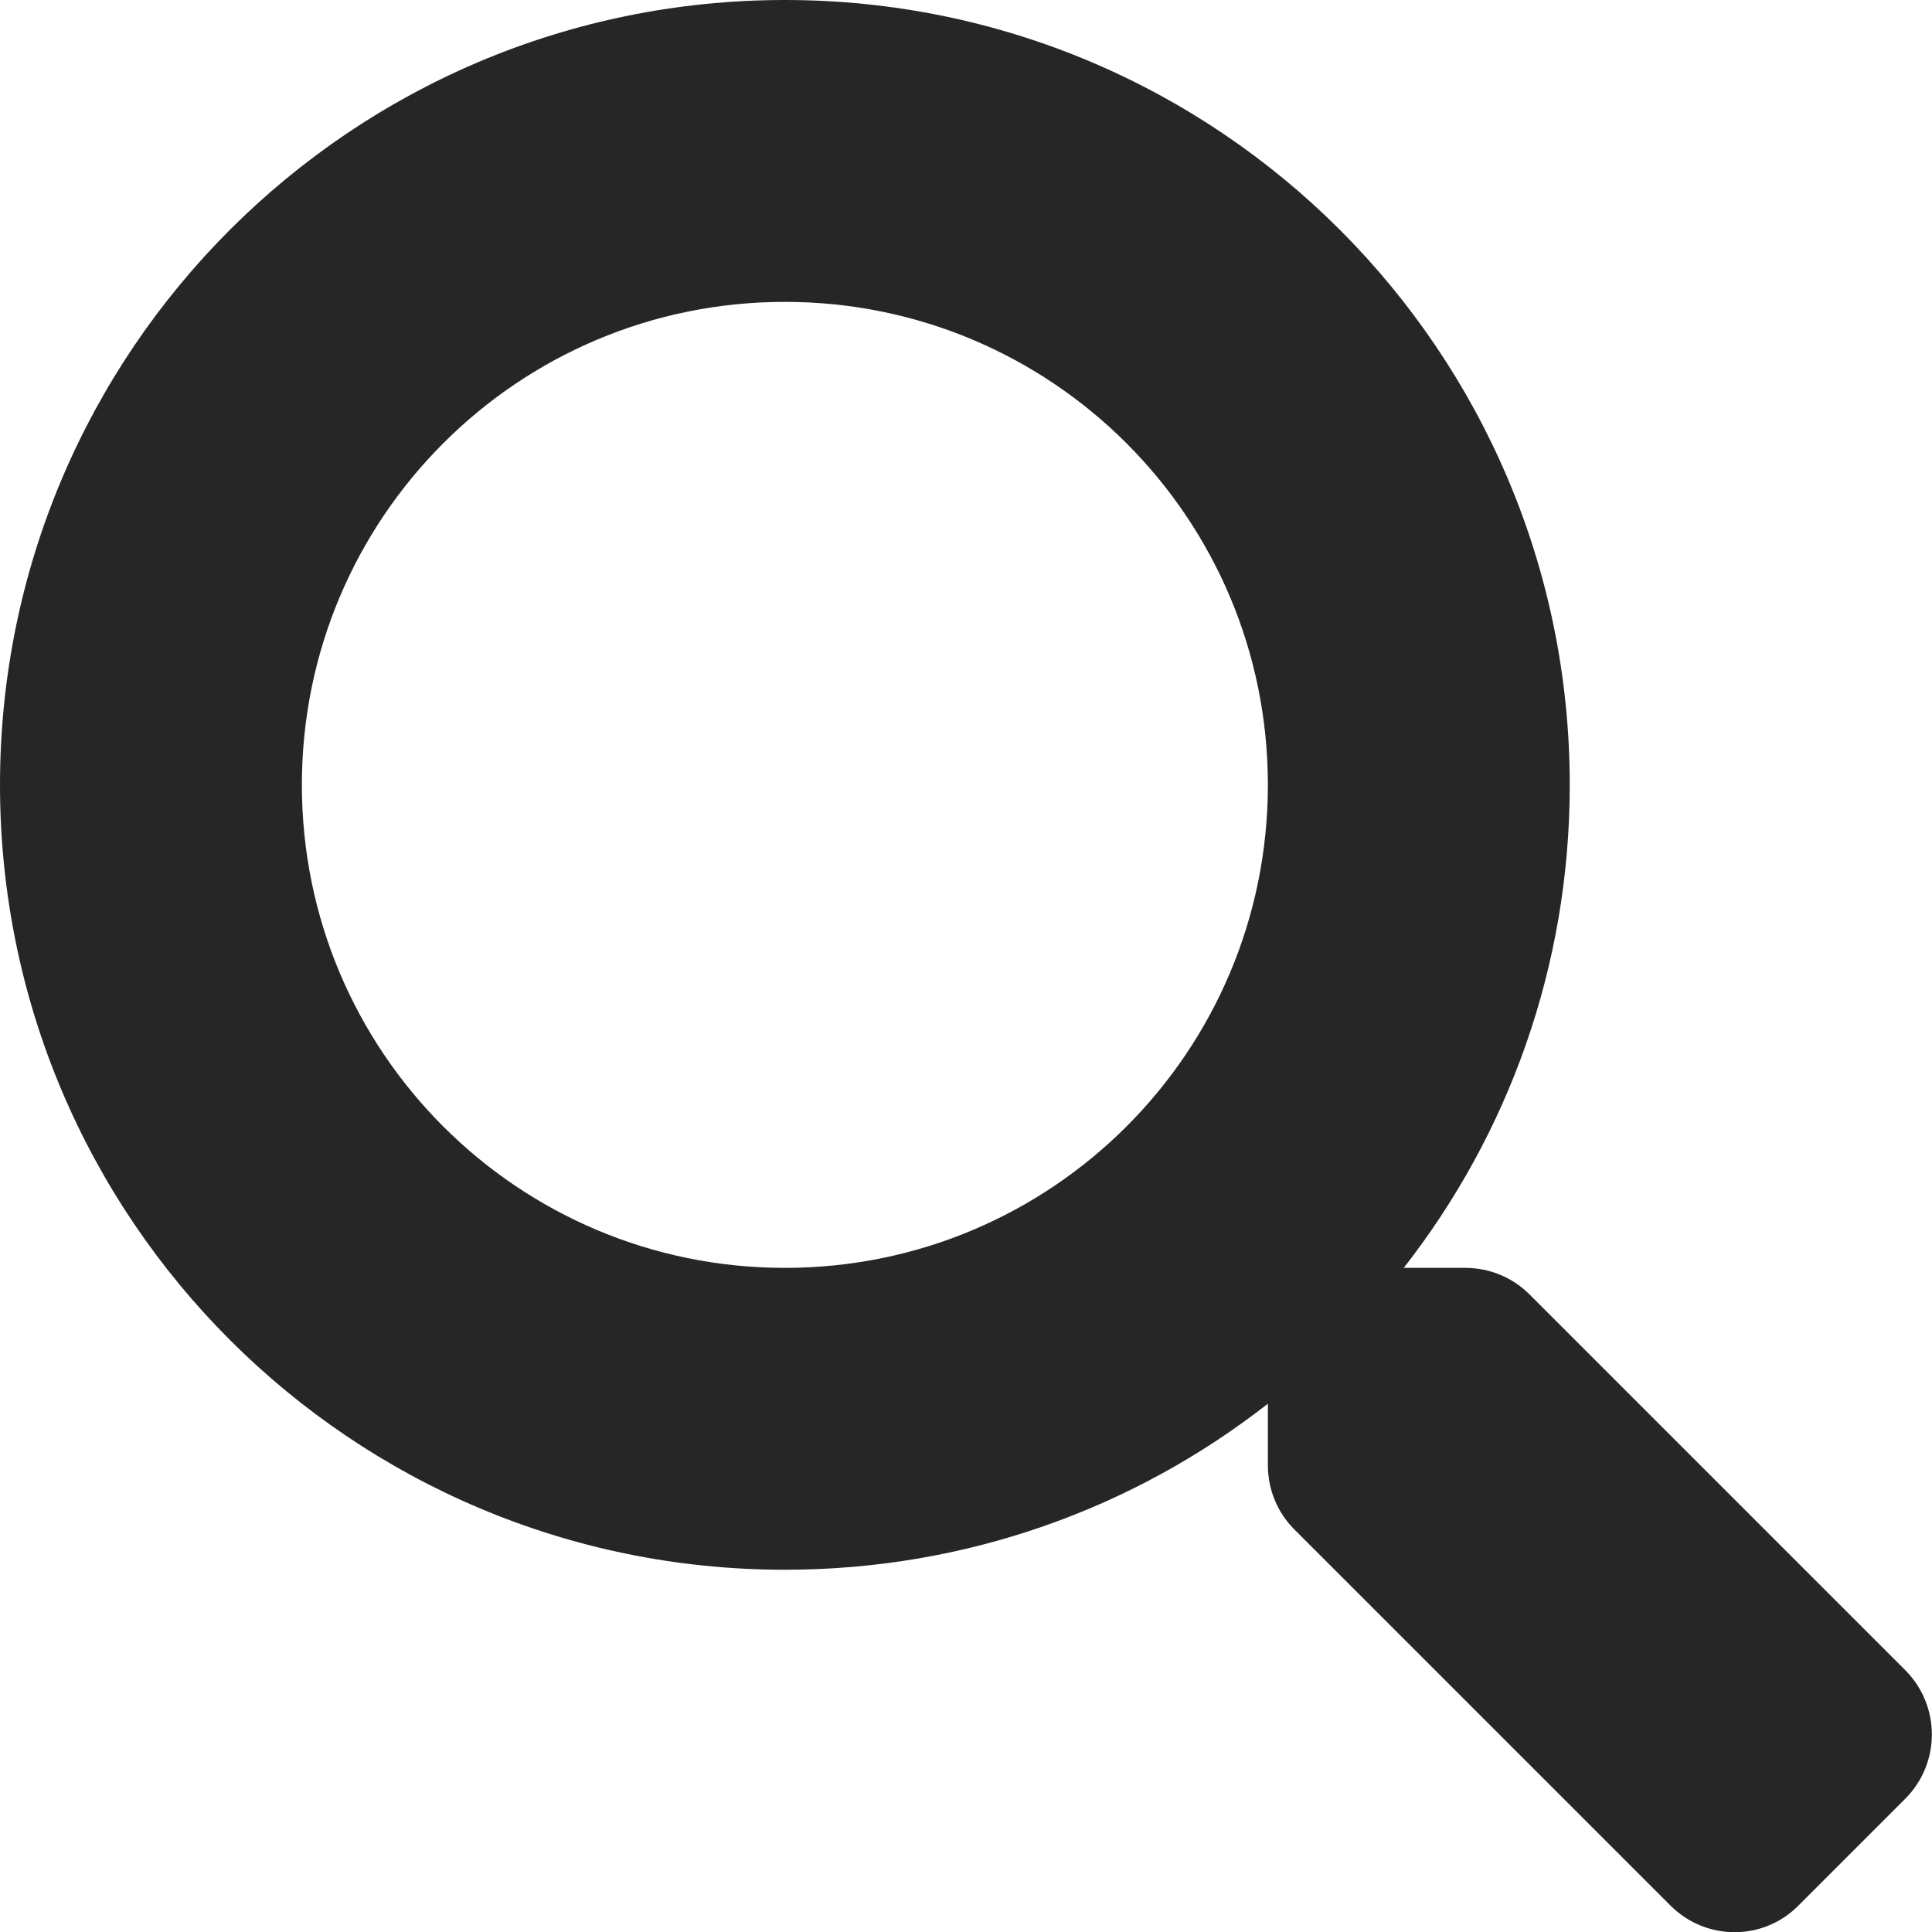
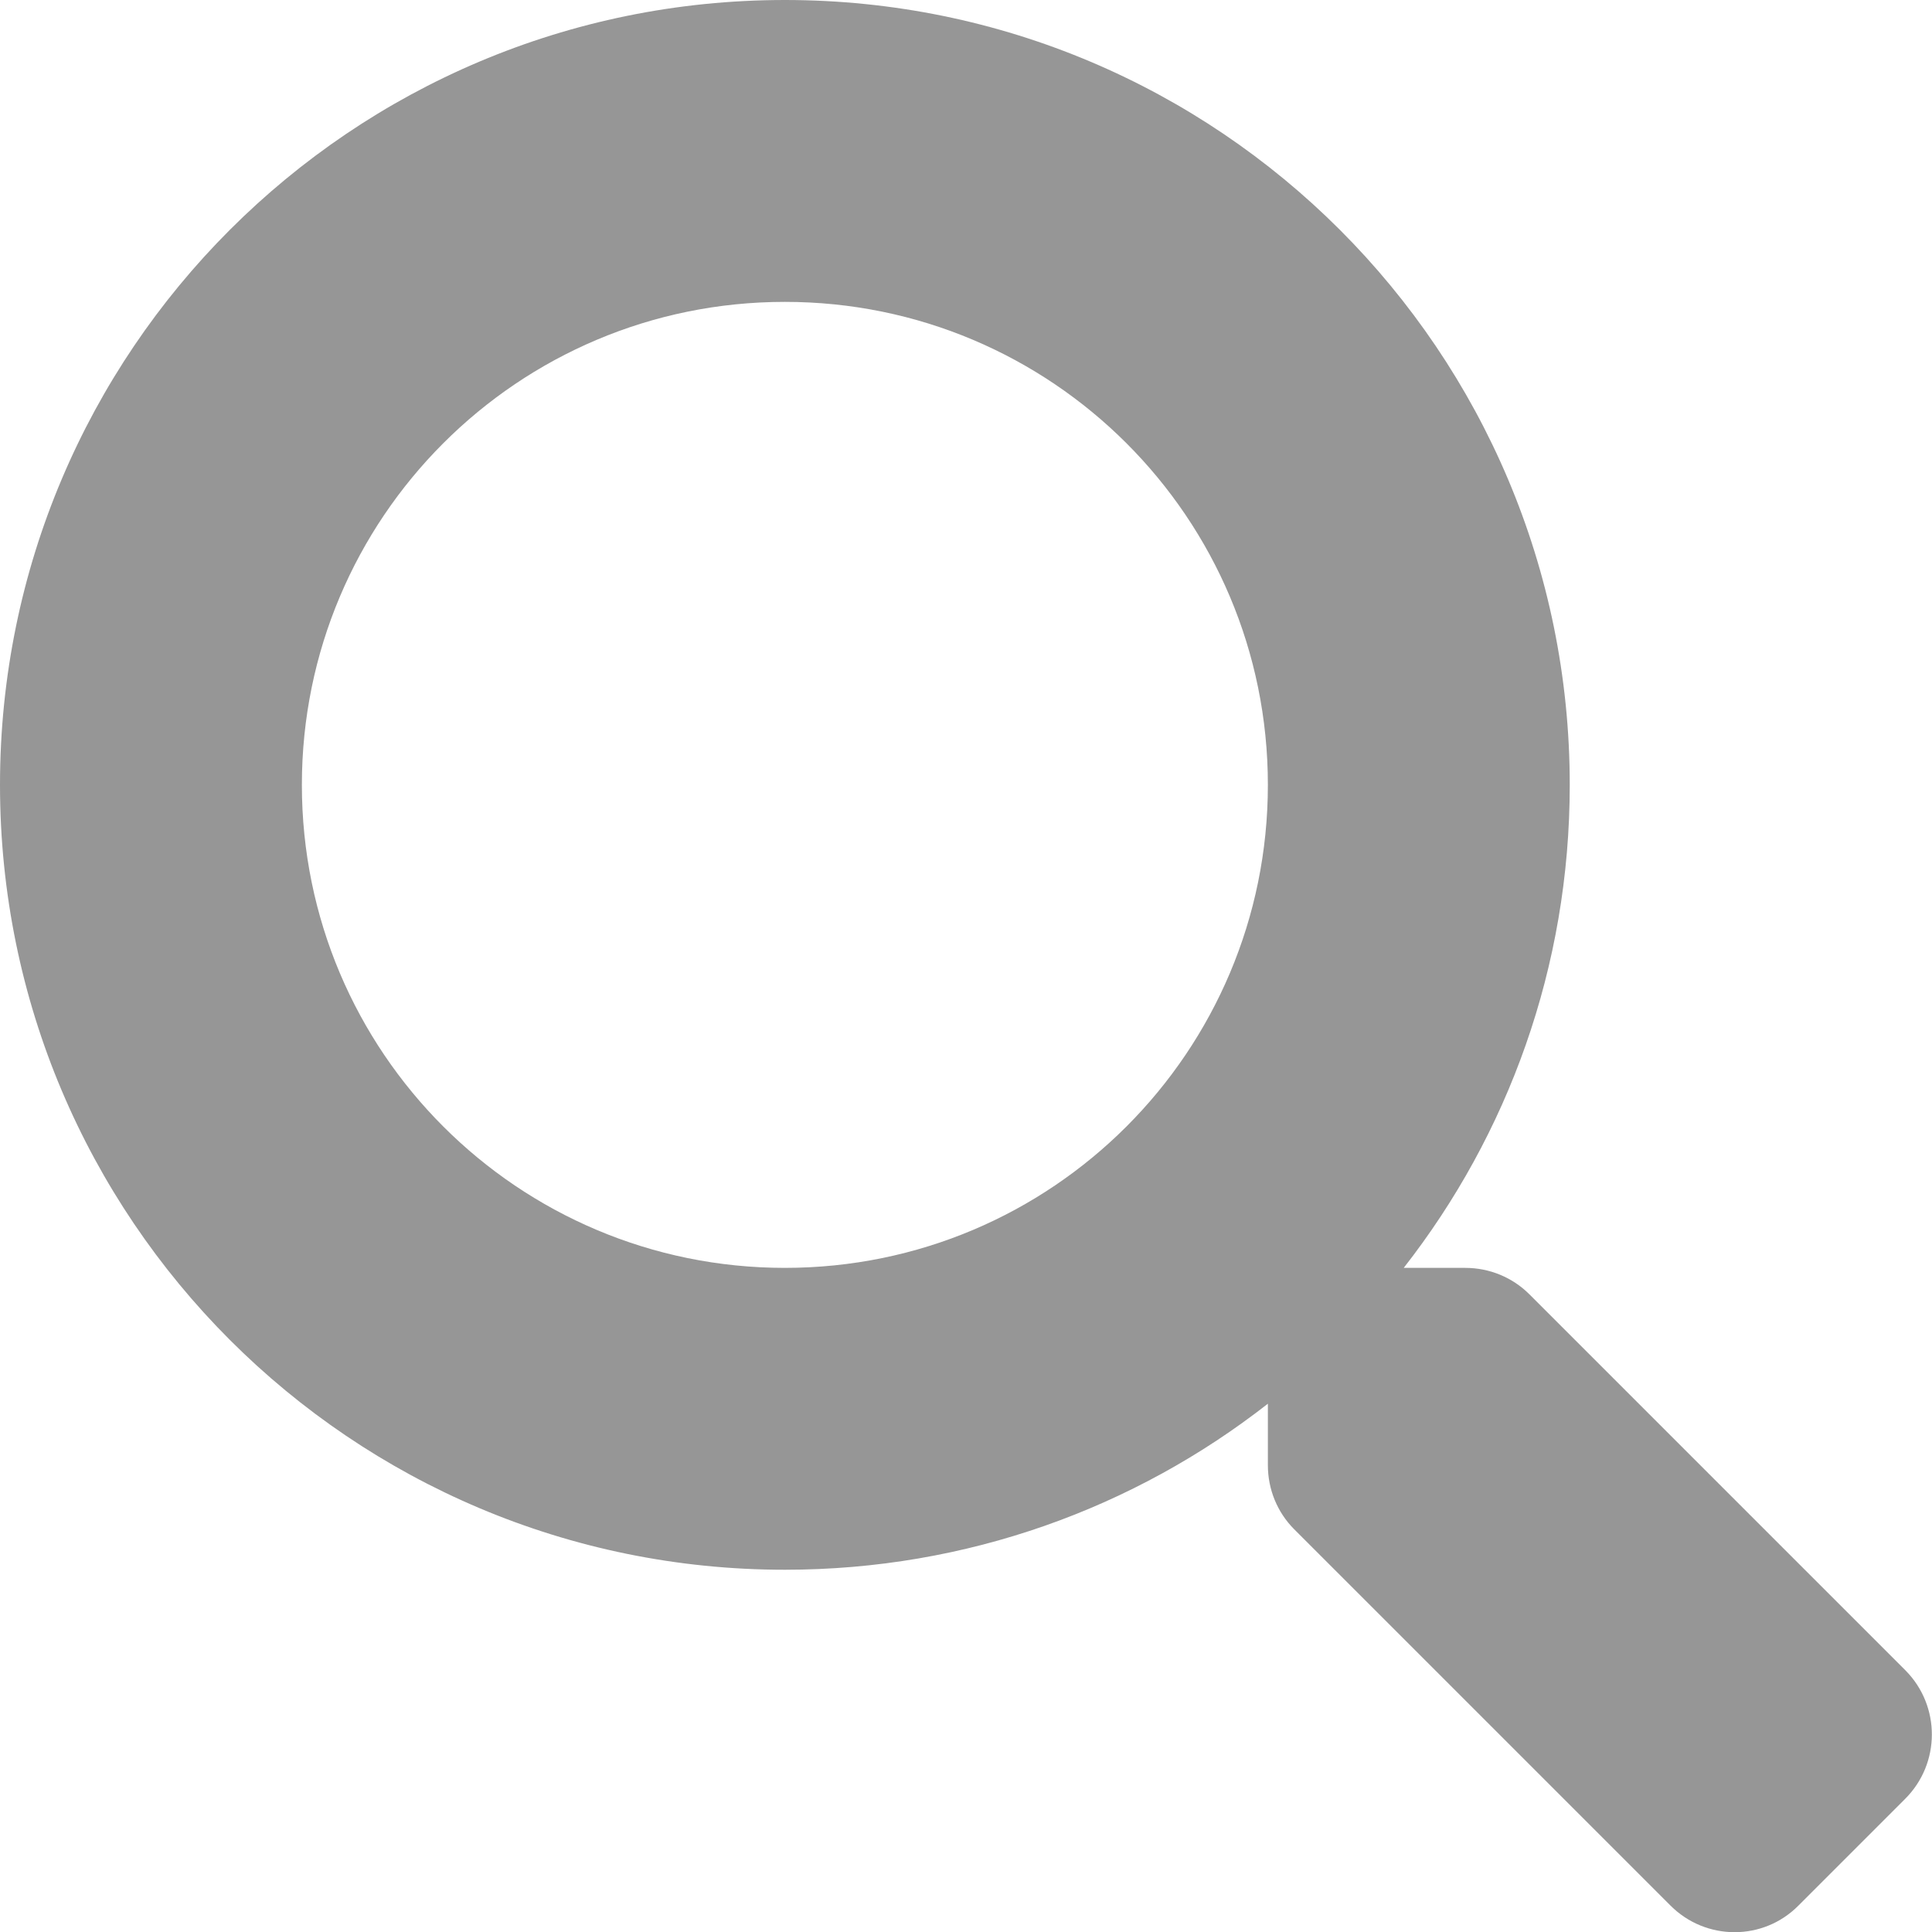
<svg xmlns="http://www.w3.org/2000/svg" aria-hidden="true" focusable="false" data-prefix="fas" data-icon="search" class="svg-inline--fa fa-search fa-w-16" role="img" viewBox="0 0 512 512">
-   <path fill="#262626" d="M505 442.7L405.3 343c-4.5-4.5-10.6-7-17-7H372c27.6-35.3 44-79.7 44-128C416 93.1 322.9 0 208 0S0 93.1 0 208s93.1 208 208 208c48.3 0 92.7-16.4 128-44v16.3c0 6.4 2.5 12.5 7 17l99.7 99.7c9.4 9.4 24.6 9.4 33.9 0l28.3-28.3c9.4-9.4 9.4-24.6.1-34zM208 336c-70.7 0-128-57.2-128-128 0-70.7 57.2-128 128-128 70.7 0 128 57.2 128 128 0 70.7-57.2 128-128 128z" />
+   <path fill="#969696" d="M505 442.7L405.3 343c-4.5-4.5-10.6-7-17-7H372c27.6-35.3 44-79.7 44-128C416 93.1 322.9 0 208 0S0 93.1 0 208s93.1 208 208 208c48.3 0 92.7-16.4 128-44v16.3c0 6.4 2.5 12.5 7 17l99.7 99.7c9.4 9.4 24.6 9.4 33.9 0l28.3-28.3c9.4-9.4 9.4-24.6.1-34zM208 336c-70.7 0-128-57.2-128-128 0-70.7 57.2-128 128-128 70.7 0 128 57.2 128 128 0 70.7-57.2 128-128 128z" />
</svg>
